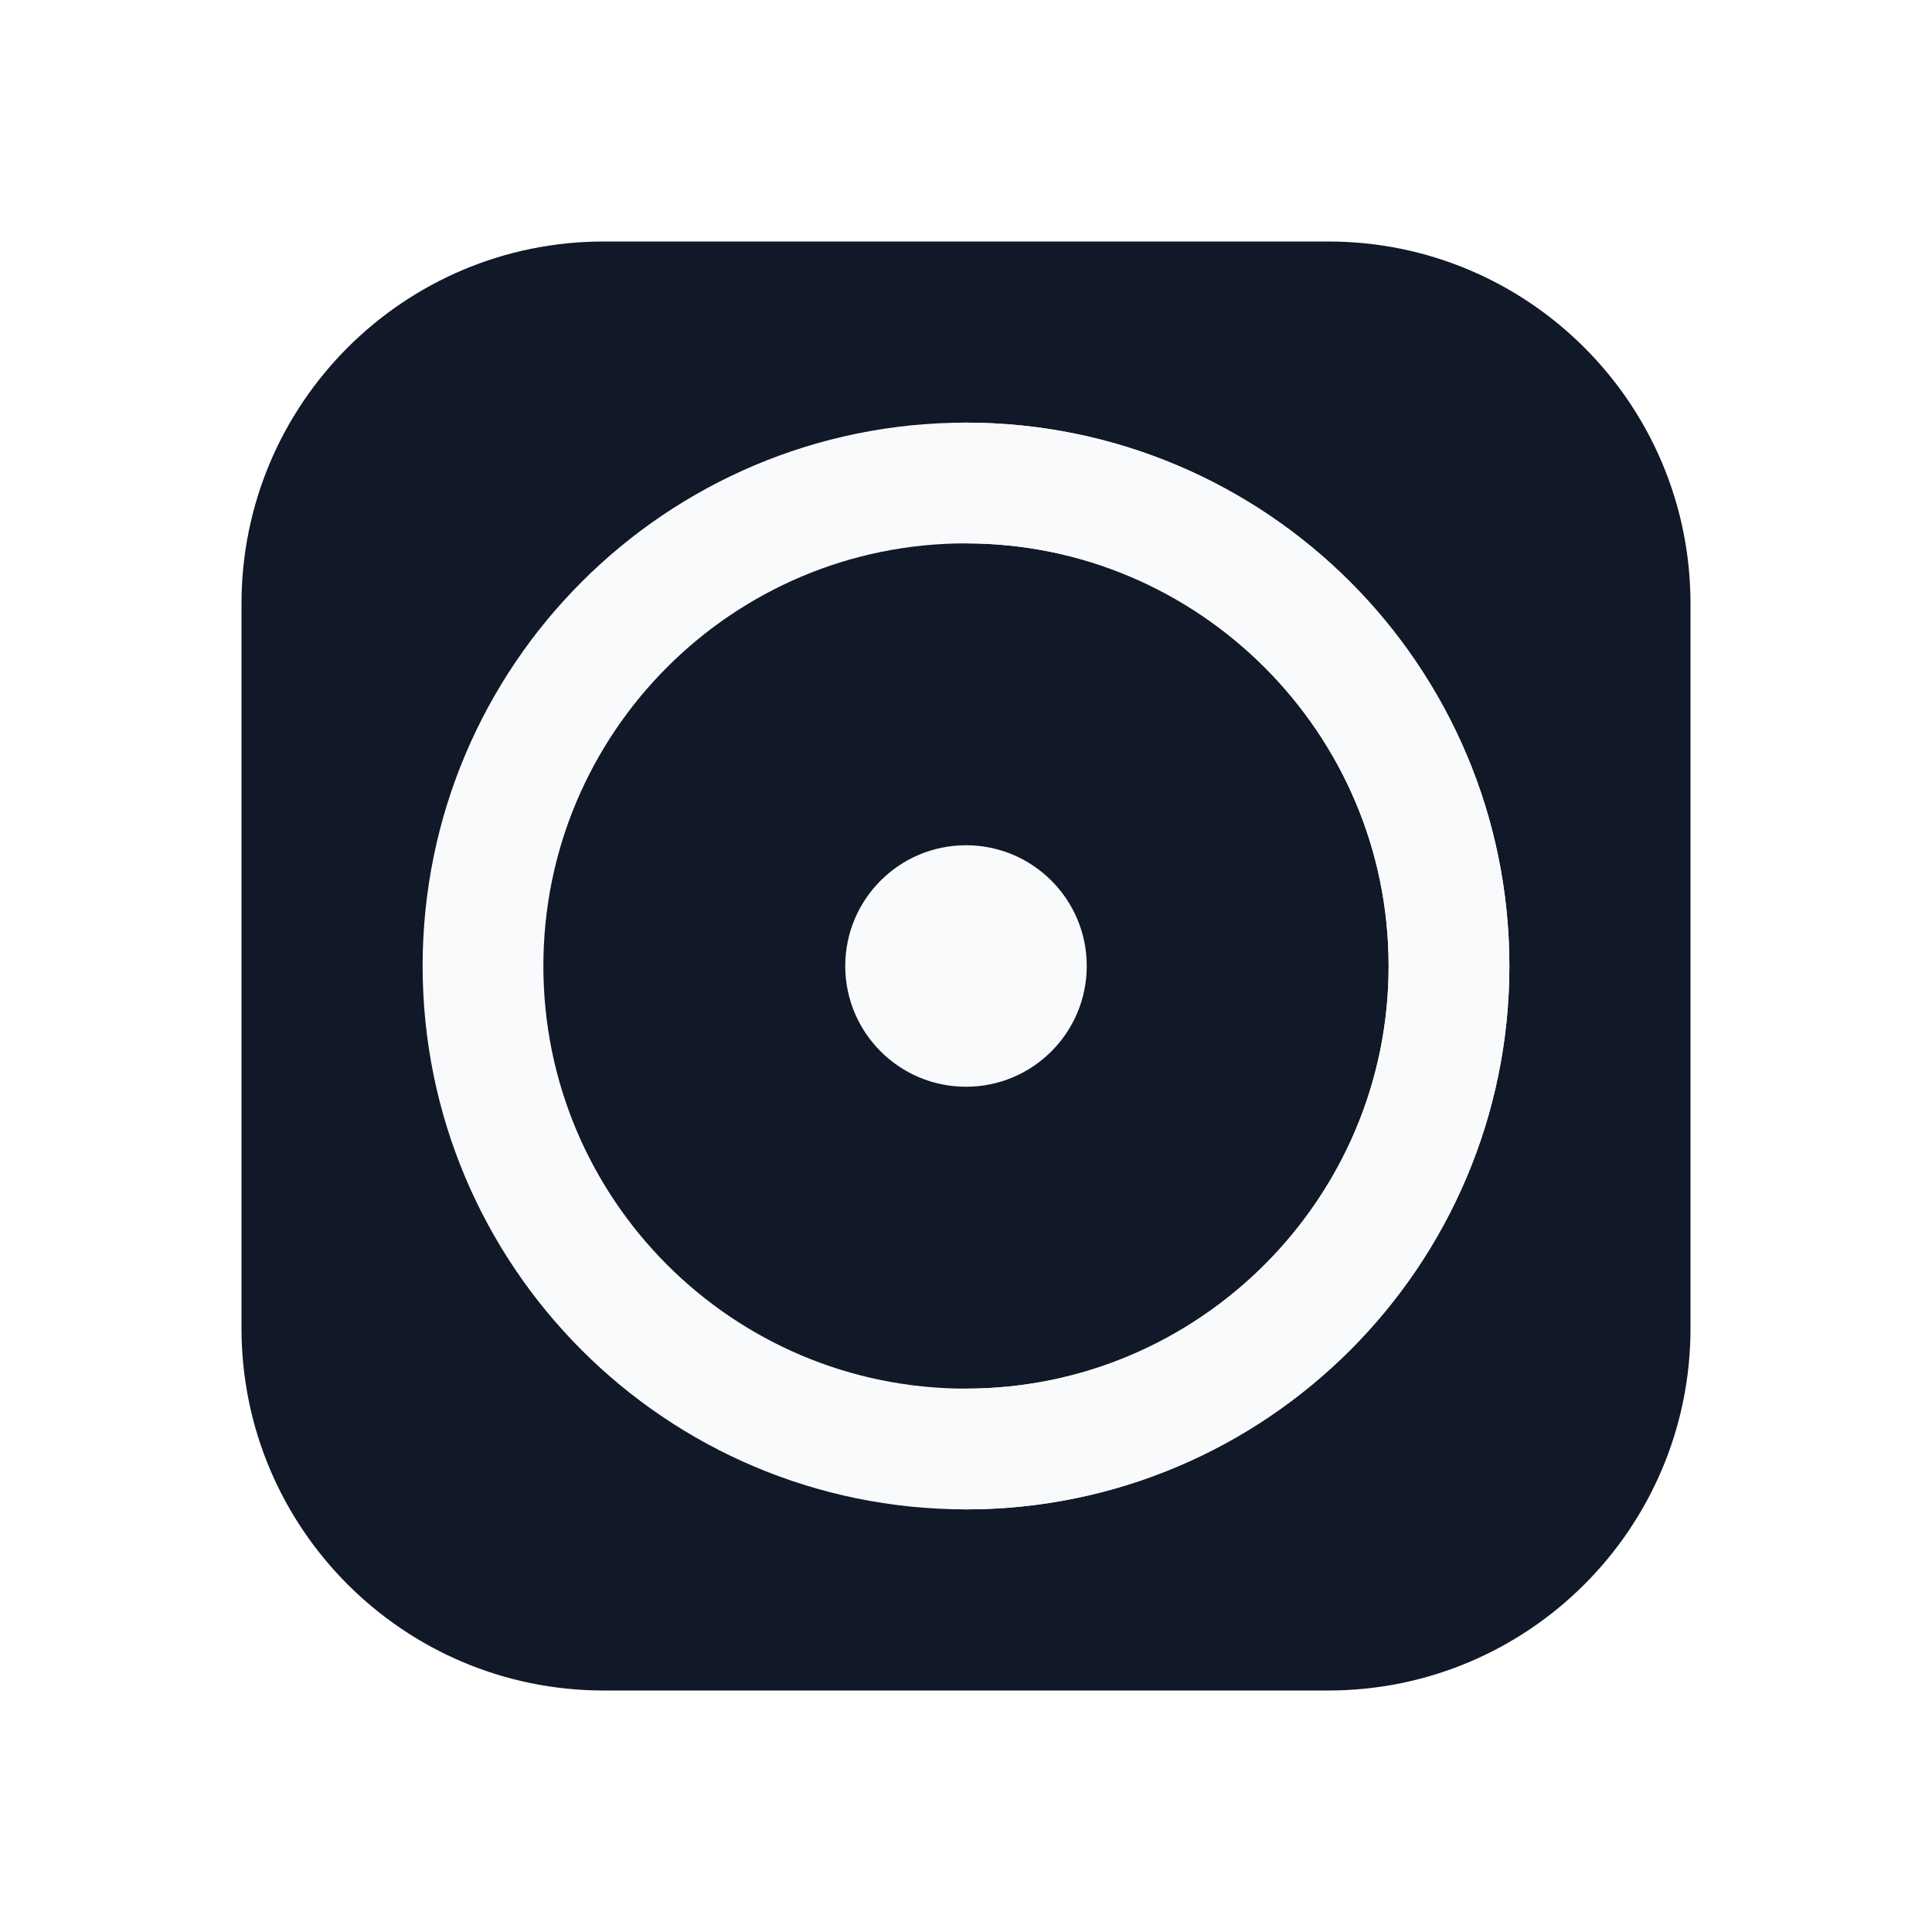
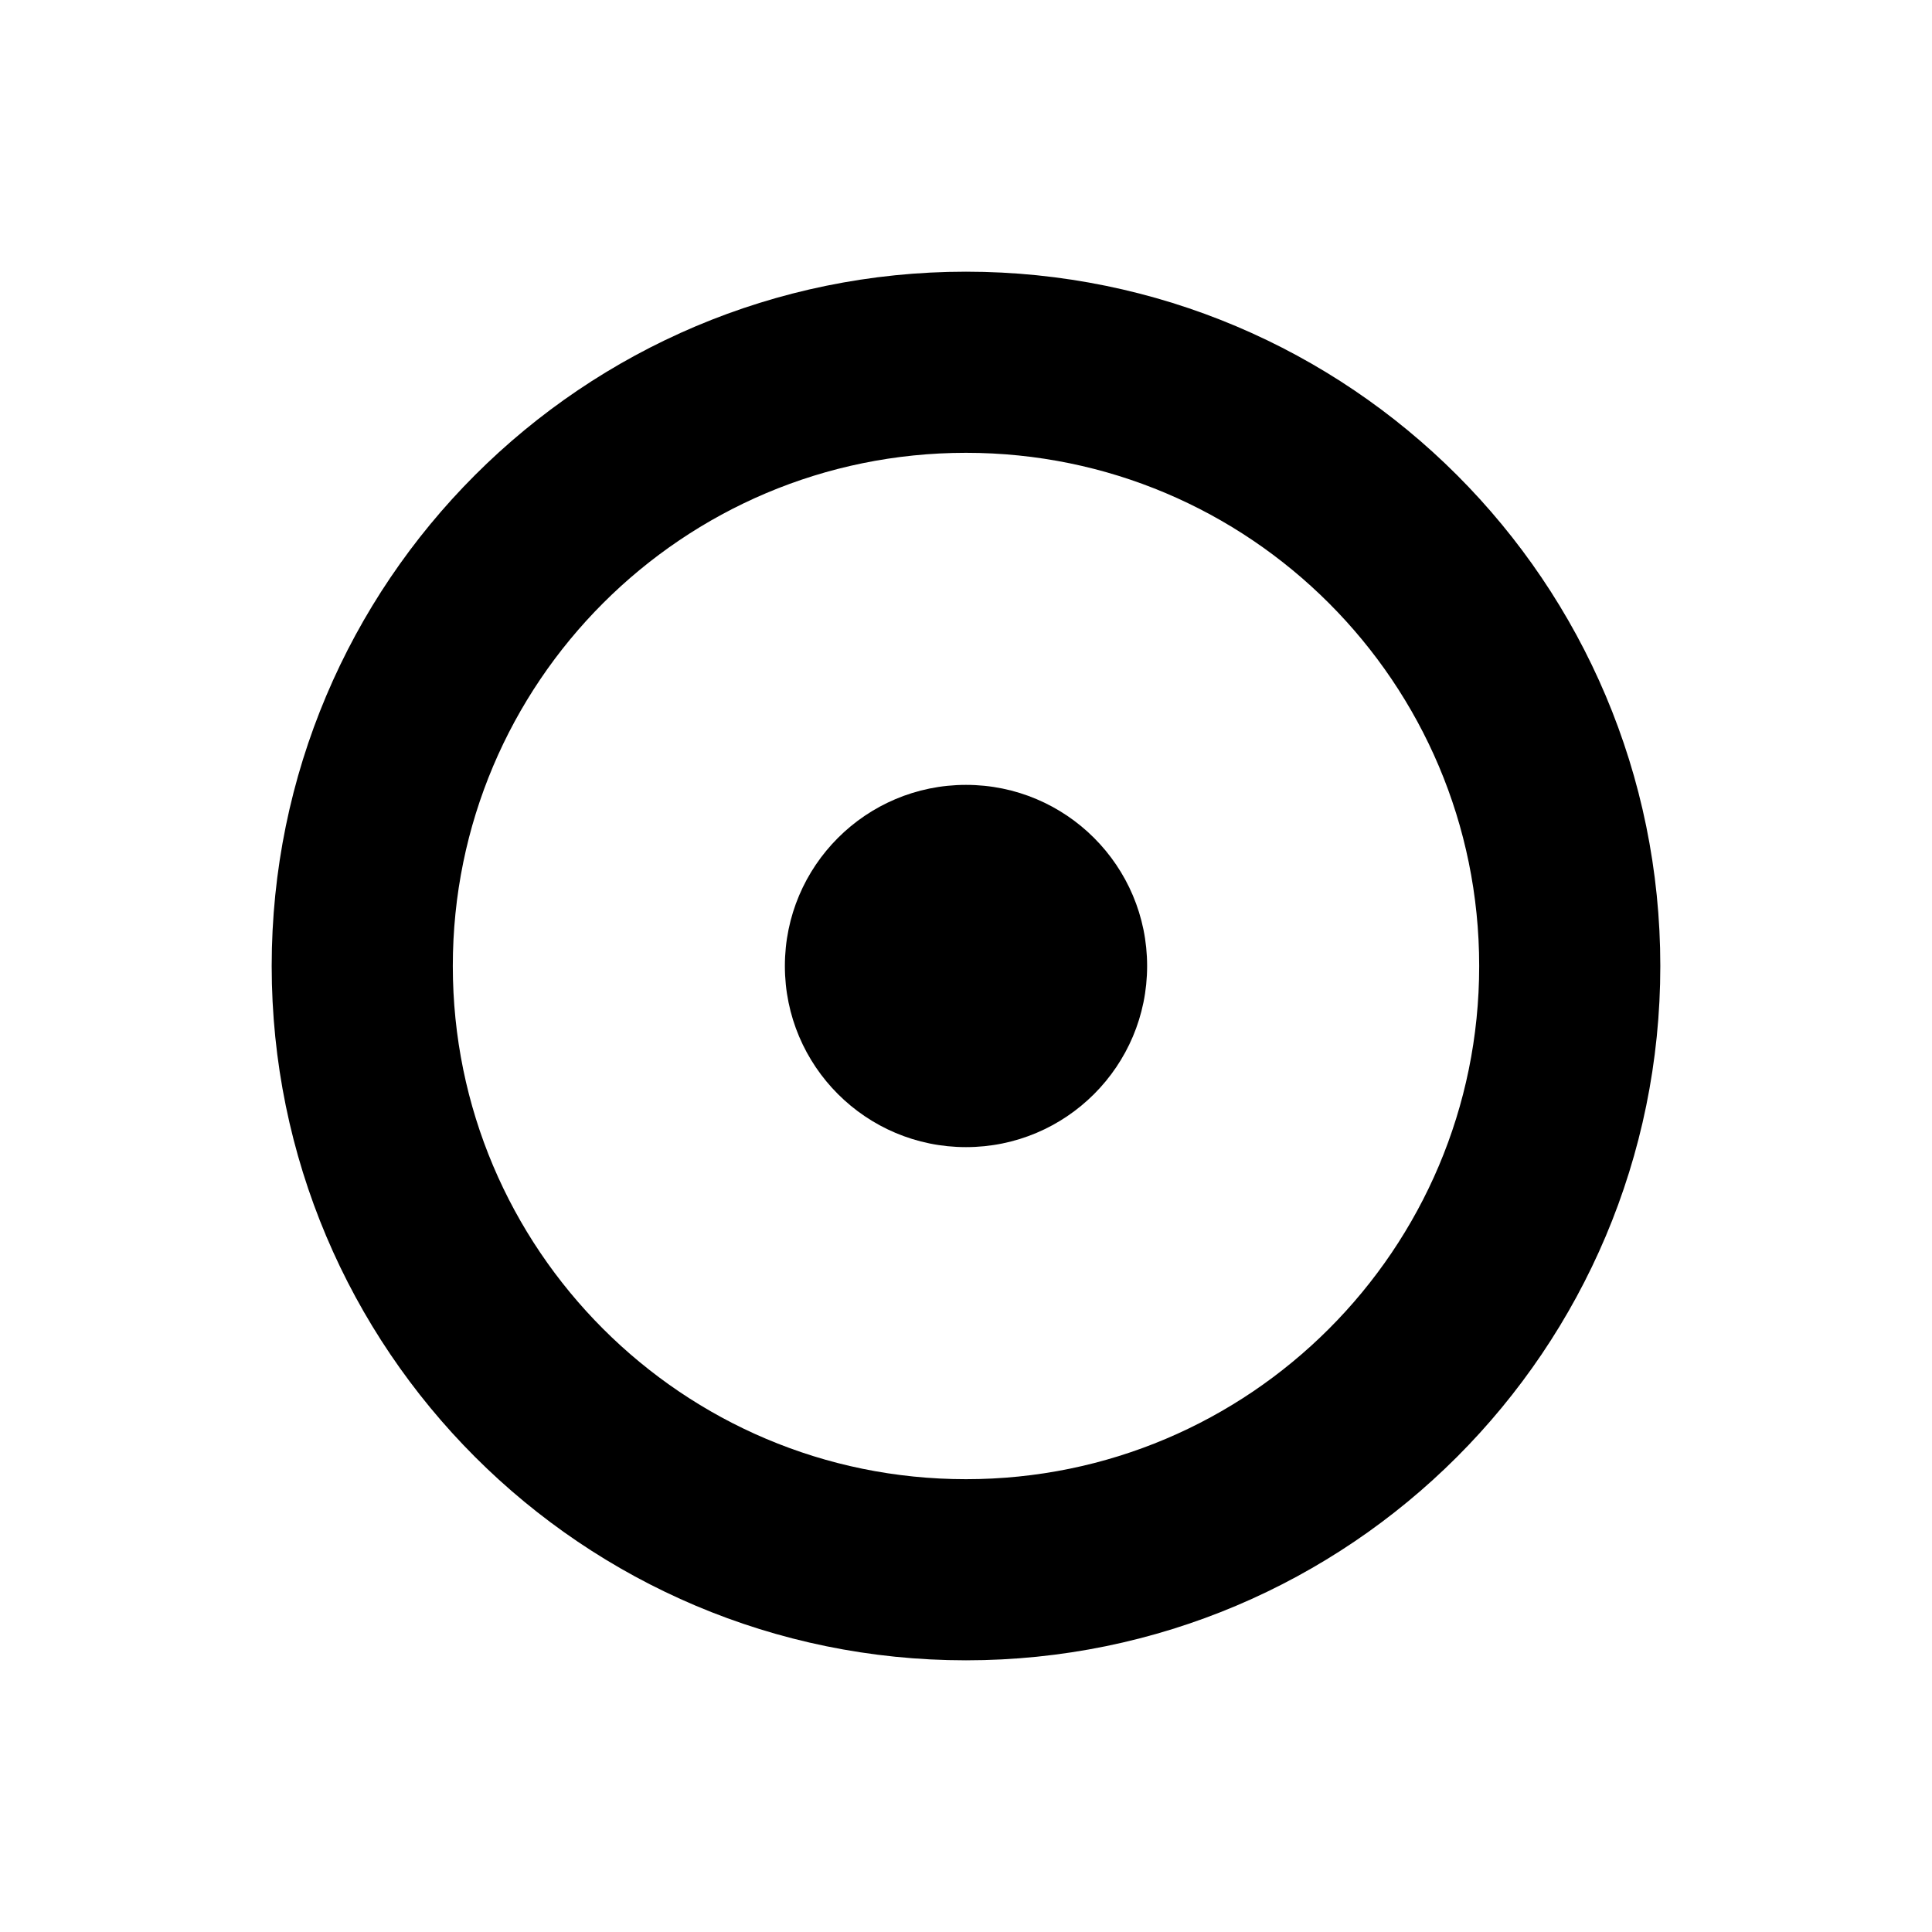
- <svg xmlns="http://www.w3.org/2000/svg" viewBox="0 0 1024 1024">
-   <rect x="128" y="128" width="768" height="768" rx="192" fill="#111827" />
-   <circle cx="512" cy="512" r="256" fill="none" stroke="#f9fafb" stroke-width="64" />
-   <path d="M512 256c141 0 256 115 256 256S653 768 512 768" fill="none" stroke="#f9fafb" stroke-width="64" stroke-linecap="round" />
-   <circle cx="512" cy="512" r="64" fill="#f9fafb" />
+ <svg xmlns="http://www.w3.org/2000/svg" viewBox="0 0 1024 1024" data-brand-ink="currentColor">
+   <circle cx="512" cy="512" r="320" fill="none" stroke="currentColor" stroke-width="96" />
+   <circle cx="512" cy="512" r="96" fill="currentColor" />
</svg>
